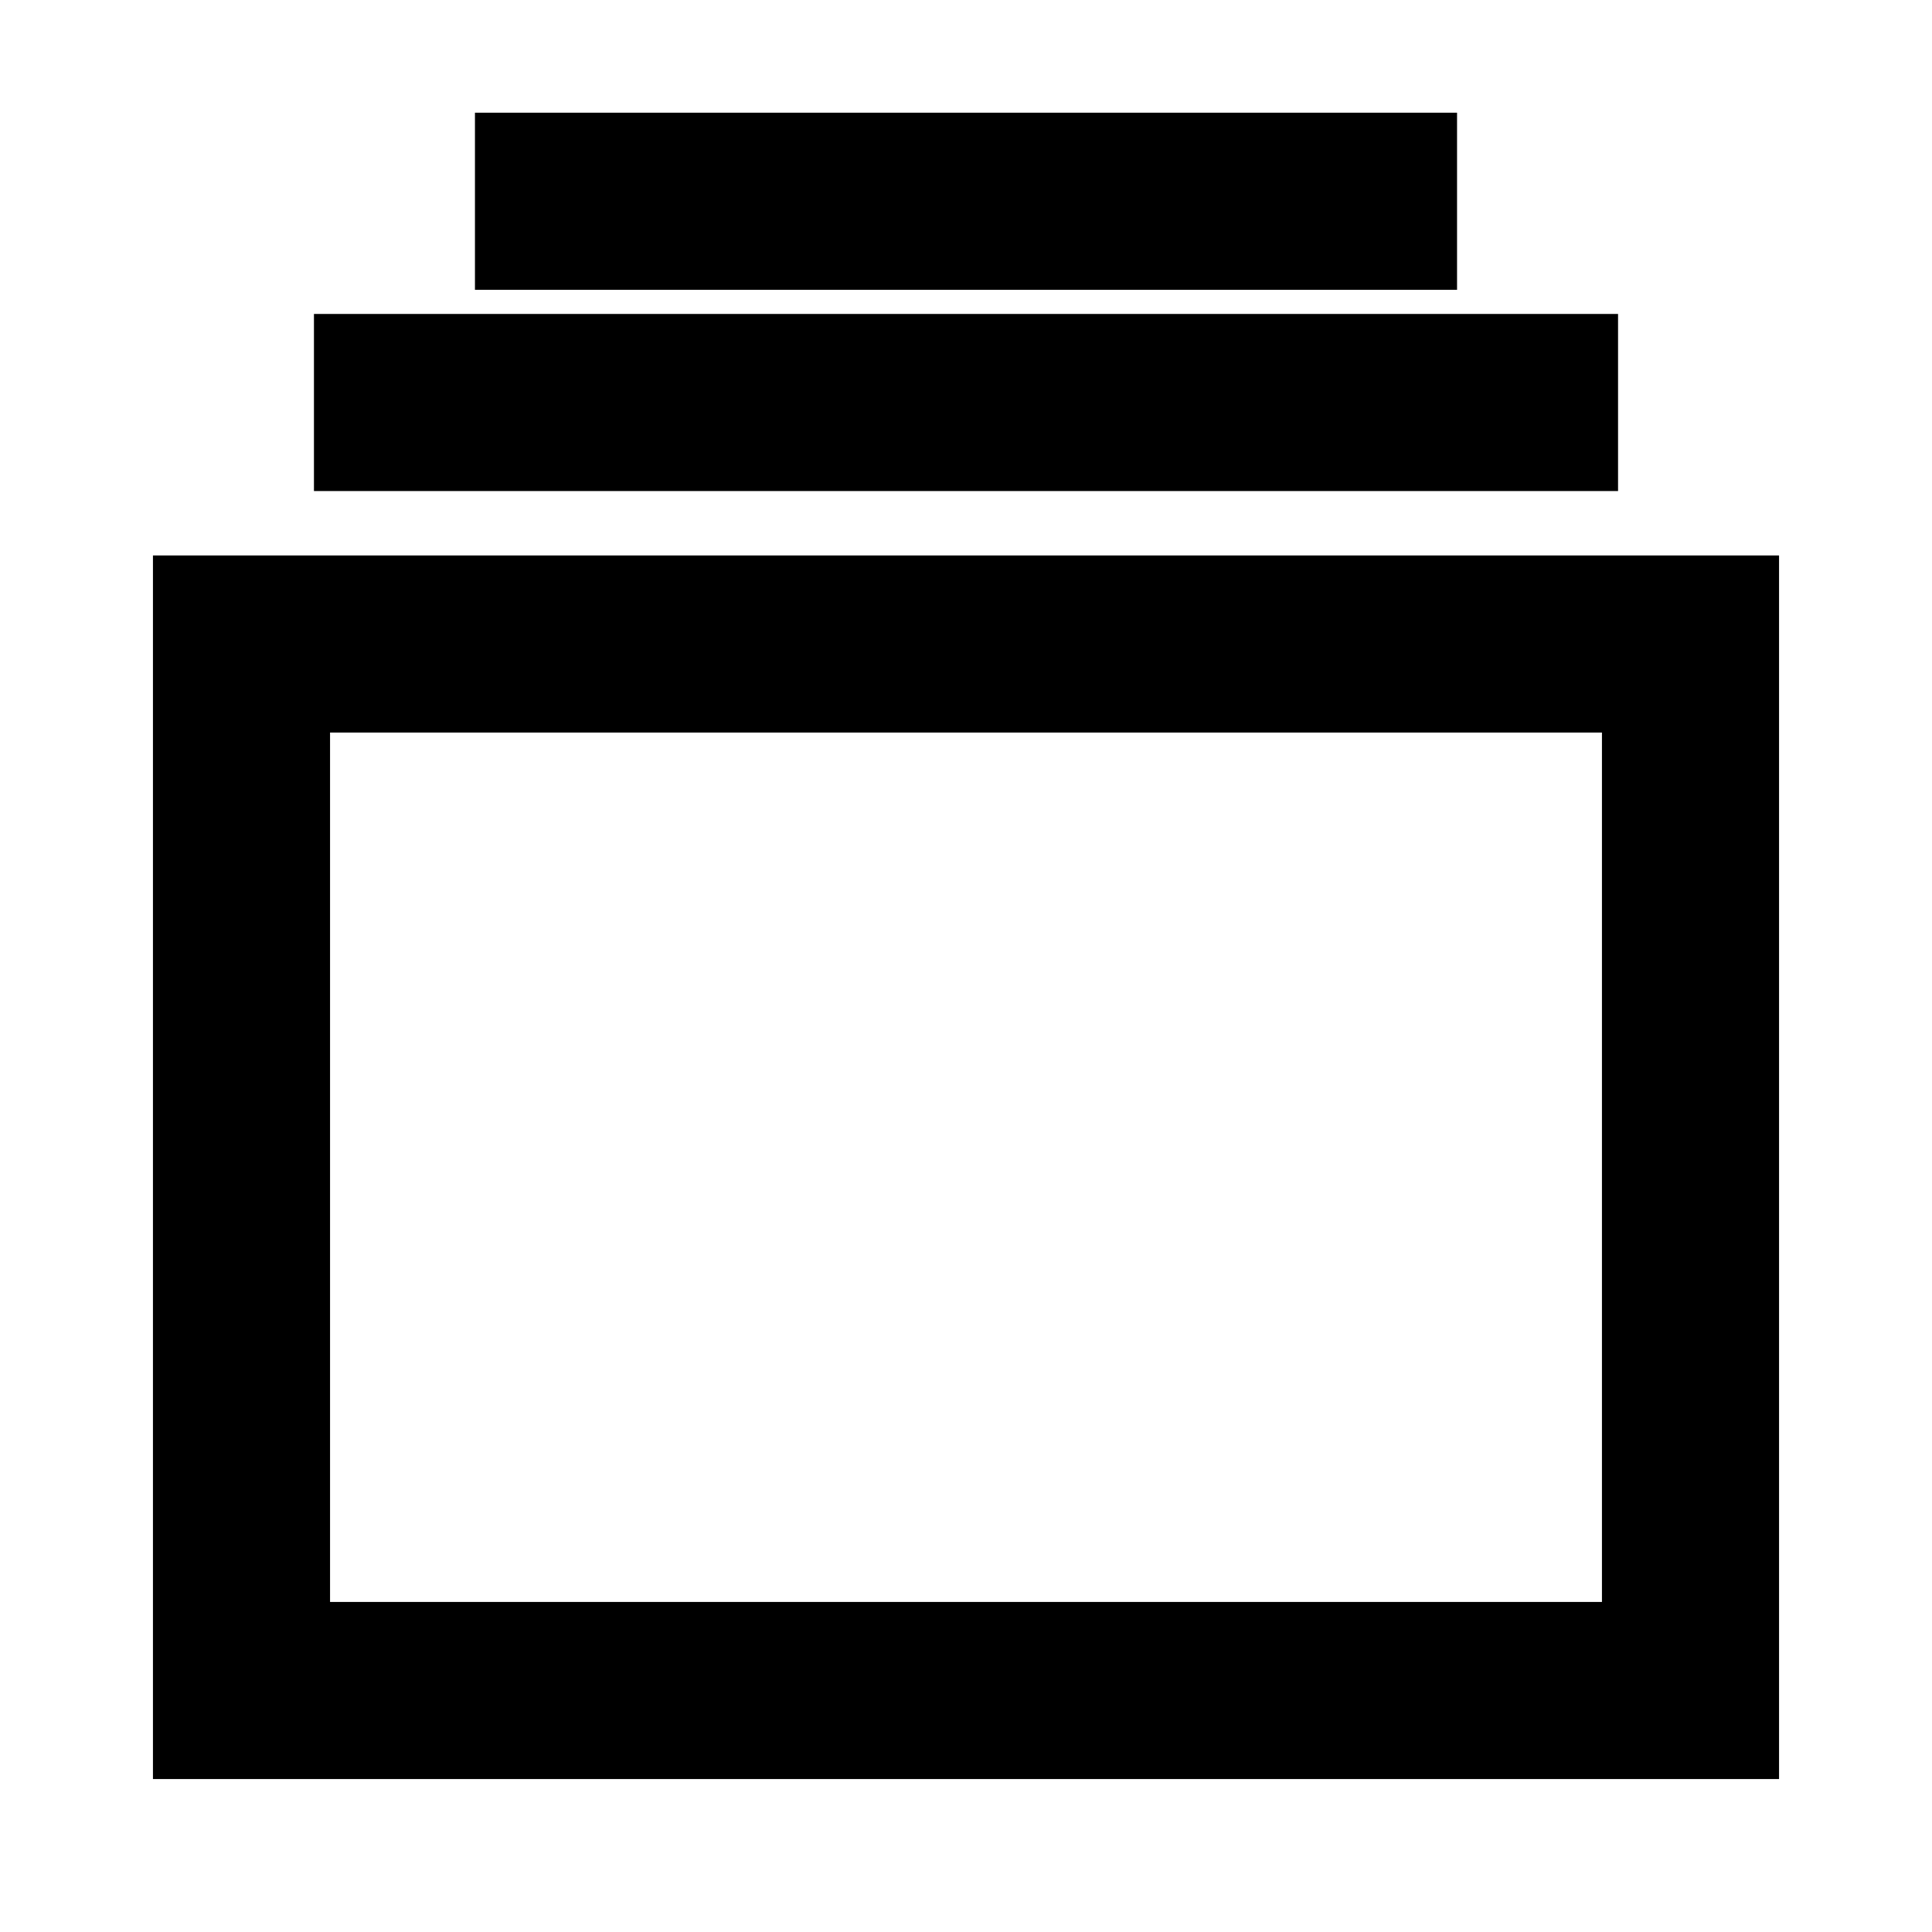
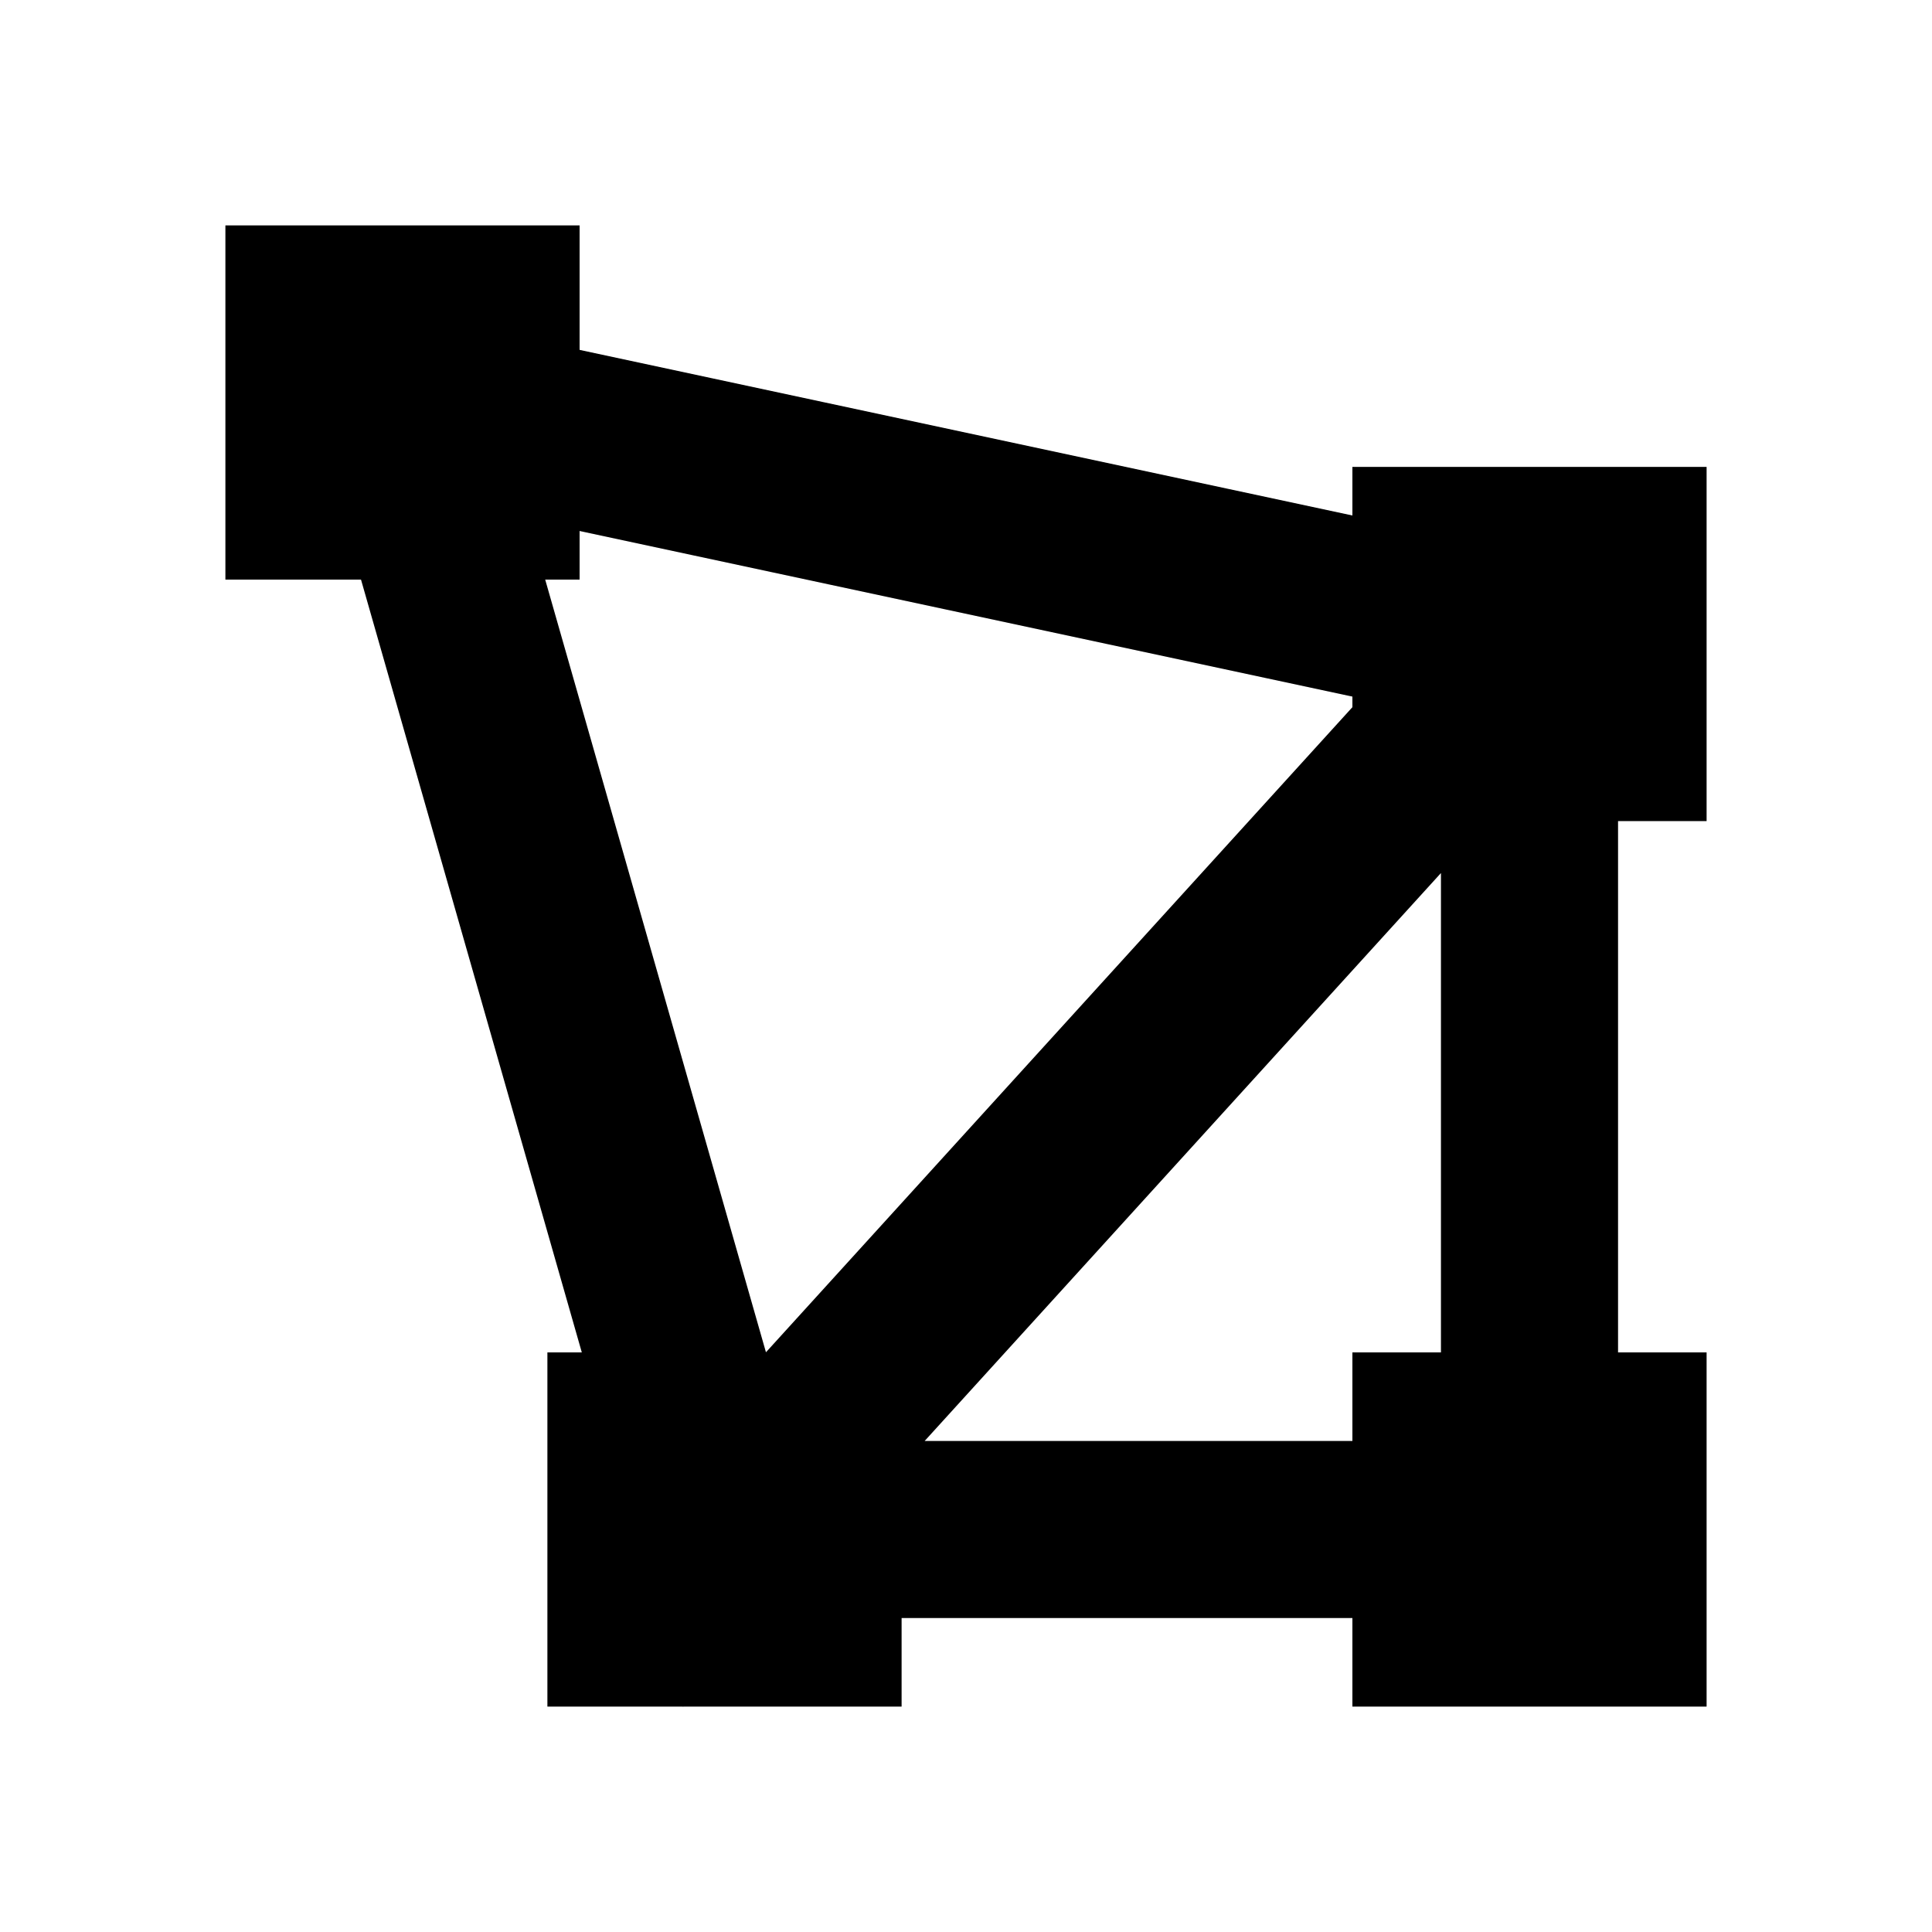
<svg xmlns="http://www.w3.org/2000/svg" width="24" height="24" viewBox="0 0 24 24">
-   <path d="M3 8 H21 V21 H3 Z M5 5 H19 M7 2.5 H17" fill="none" stroke="#000000" stroke-width="2.2" stroke-linecap="square" stroke-linejoin="miter" />
+   <path d="M5 5 L19 8 L9 19 Z M19 8 L19 19 L9 19" fill="none" stroke="#000000" stroke-width="2.2" stroke-linecap="square" stroke-linejoin="miter" />
+   <path d="M2.8 2.8 h4.4 v4.4 h-4.4 z M16.8 5.8 h4.4 v4.4 h-4.4 z M6.8 16.8 h4.4 v4.4 h-4.4 z M16.8 16.8 h4.4 v4.4 h-4.4 z" fill="#000000" />
</svg>
